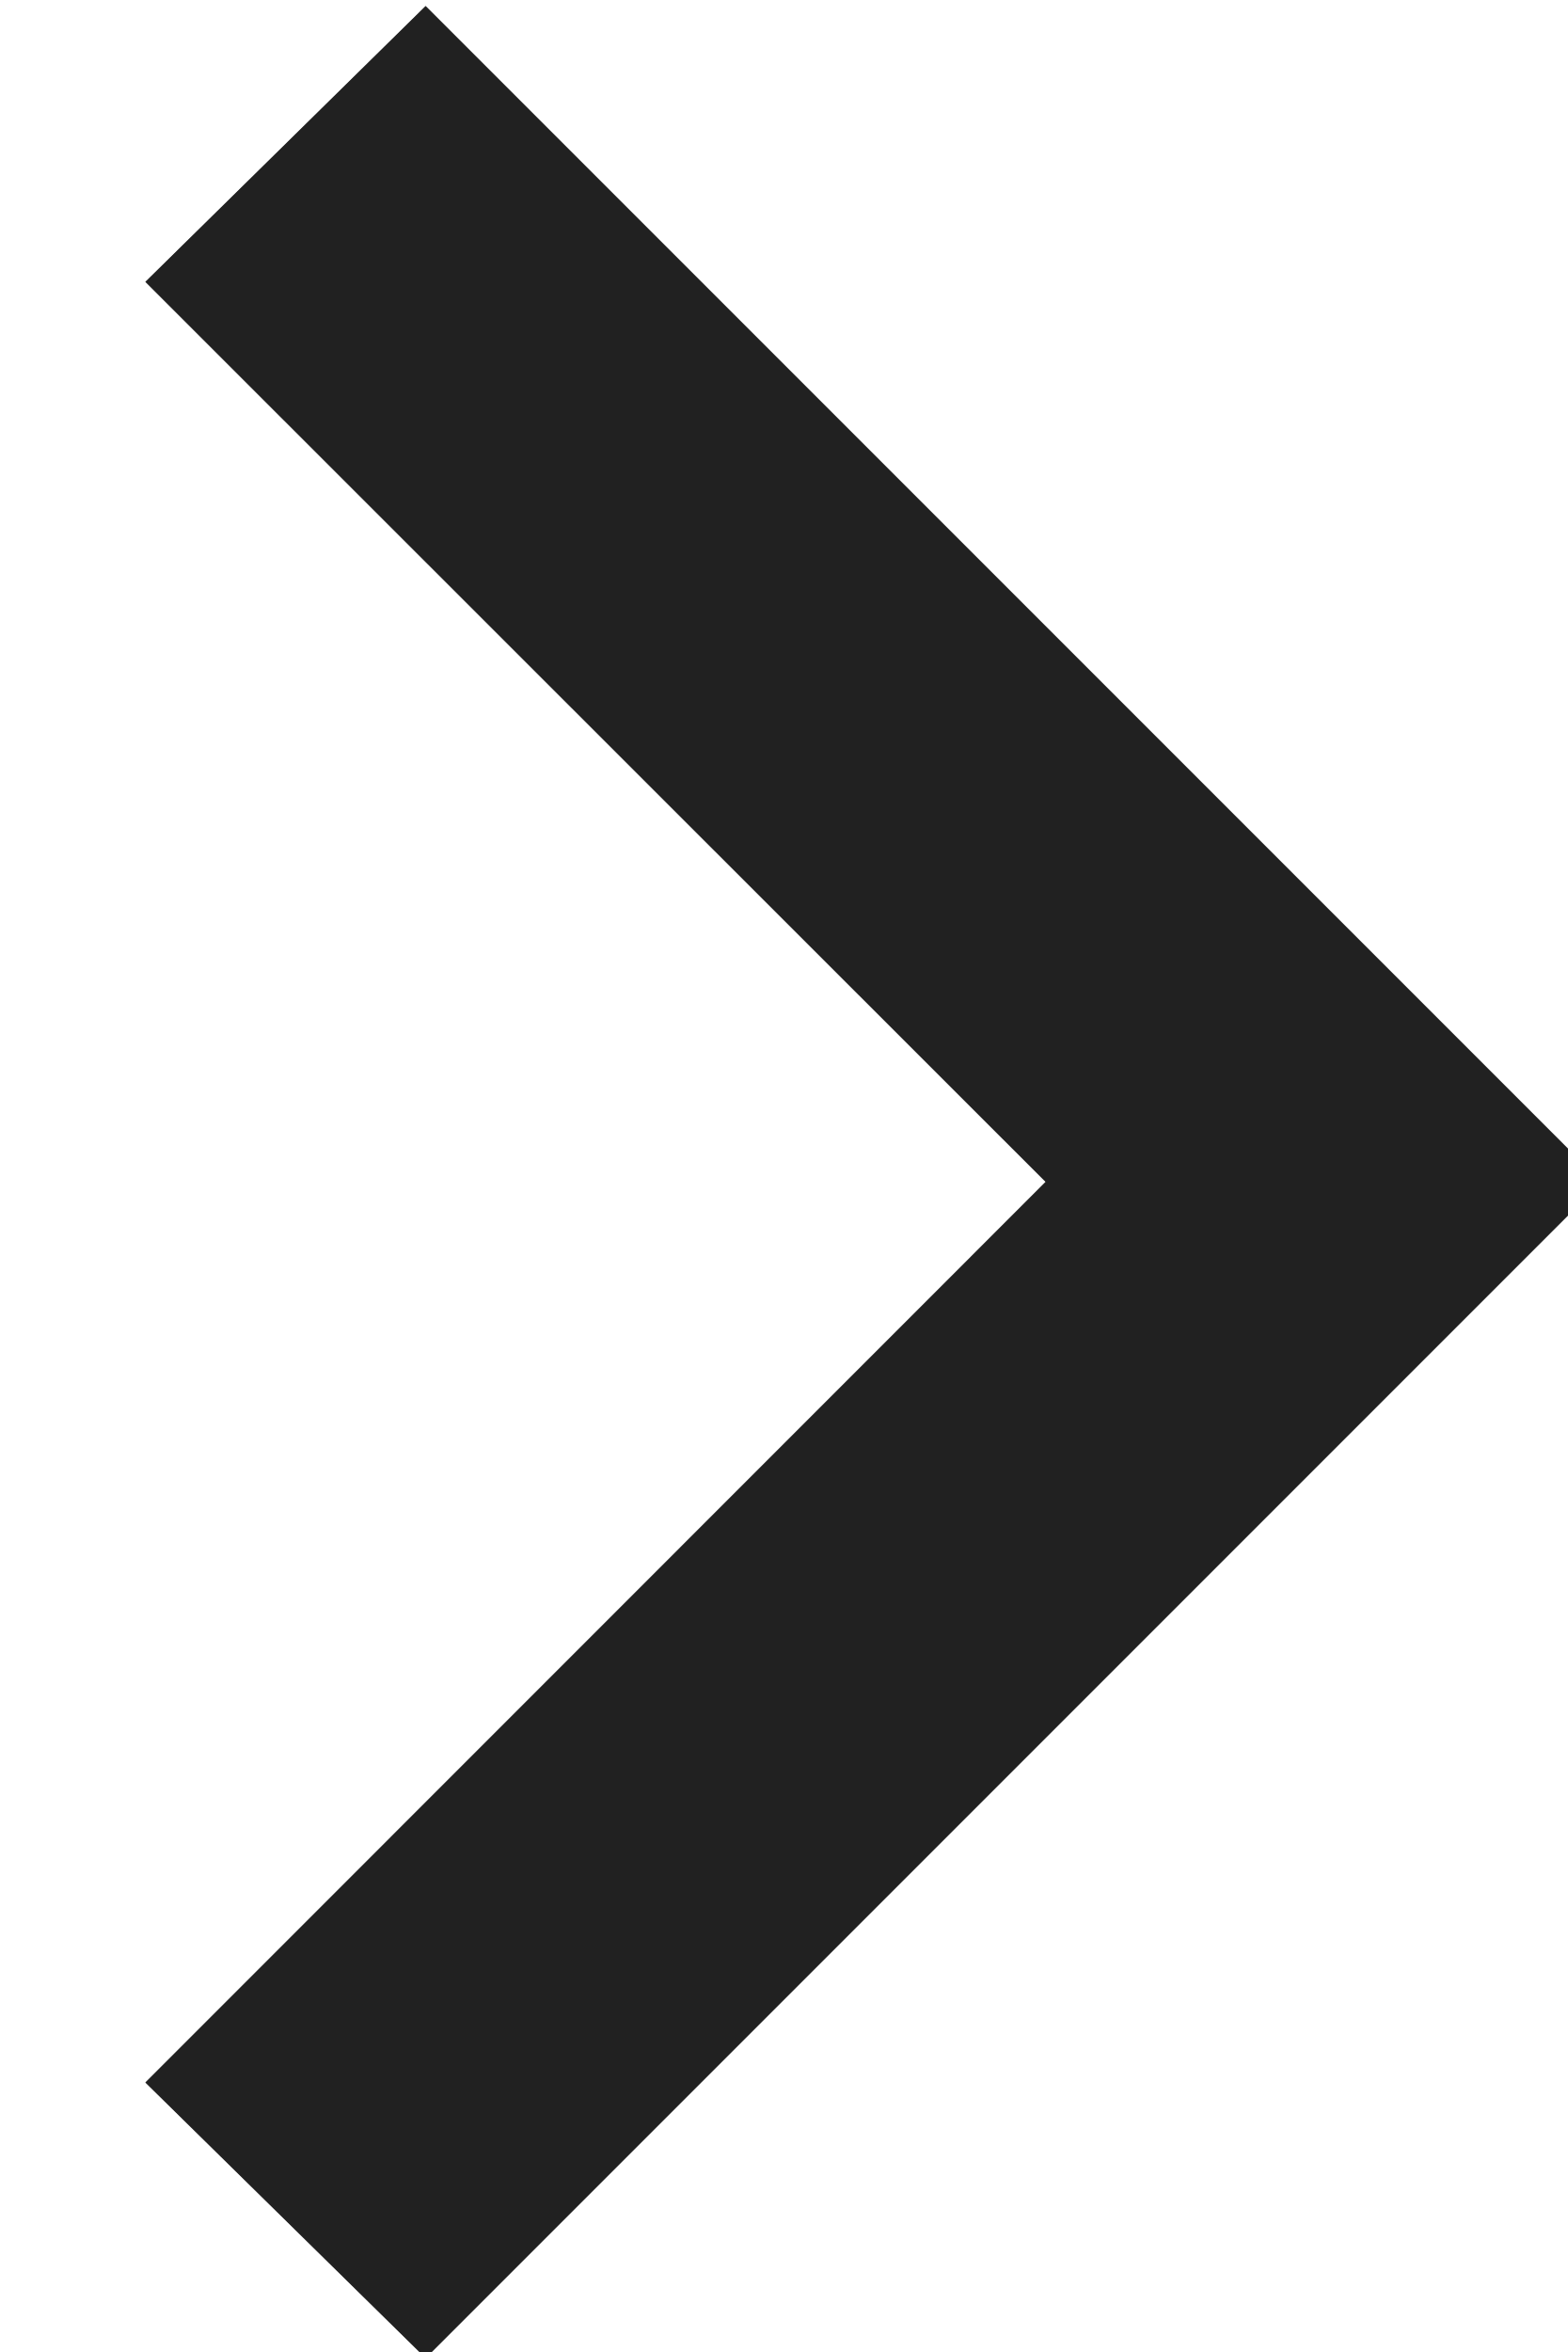
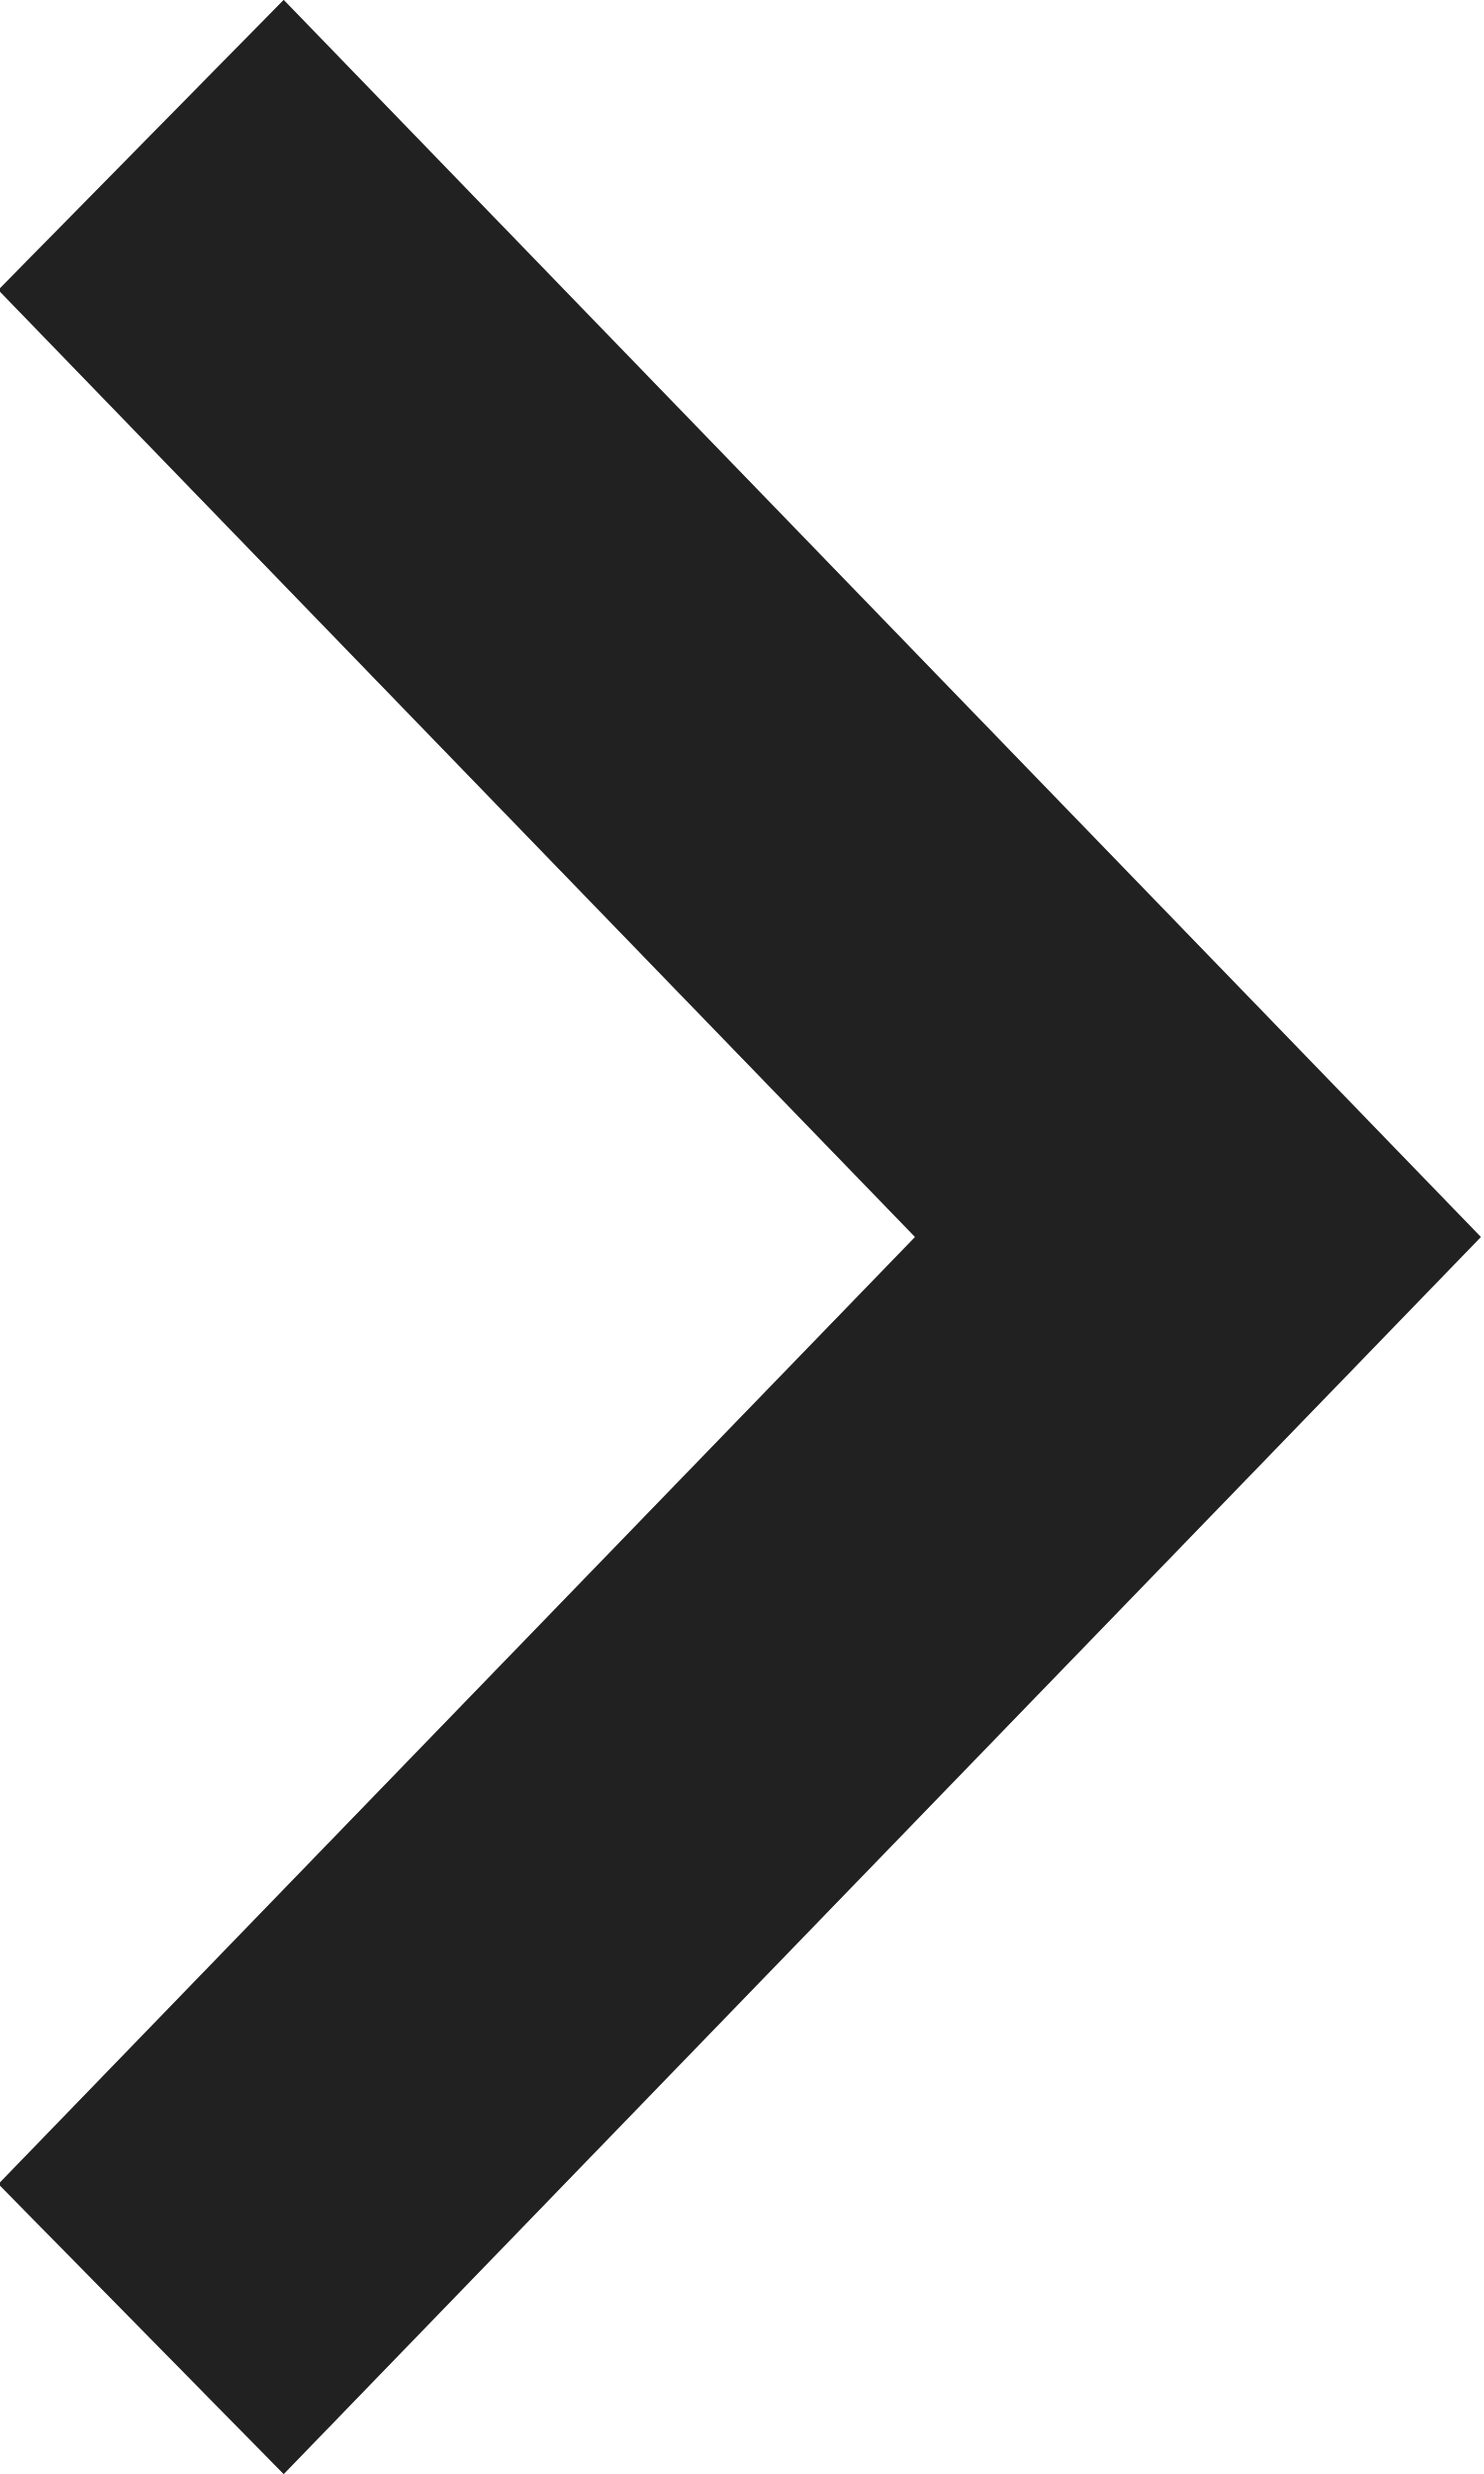
- <svg xmlns="http://www.w3.org/2000/svg" width="8" height="12" viewBox="0 0 8 12">
+ <svg xmlns="http://www.w3.org/2000/svg" width="12" height="20" viewBox="0 0 12 20">
  <g>
    <g>
-       <path fill="#6c6c6c" d="M2.172 12.031l6-6-6-6-1.43 1.407L5.336 6.03.742 10.625z" />
-       <path fill="#212121" d="M2.172 12.031l6-6-6-6-1.43 1.407L5.336 6.03.742 10.625z" />
+       <path fill="#6c6c6c" d="M2.294 20l9.68-10-9.68-10-2.307 2.344L7.4 10l-7.412 7.656z" />
+       <path fill="#212121" d="M2.294 20l9.68-10-9.68-10-2.307 2.344L7.4 10l-7.412 7.656z" />
    </g>
  </g>
</svg>
